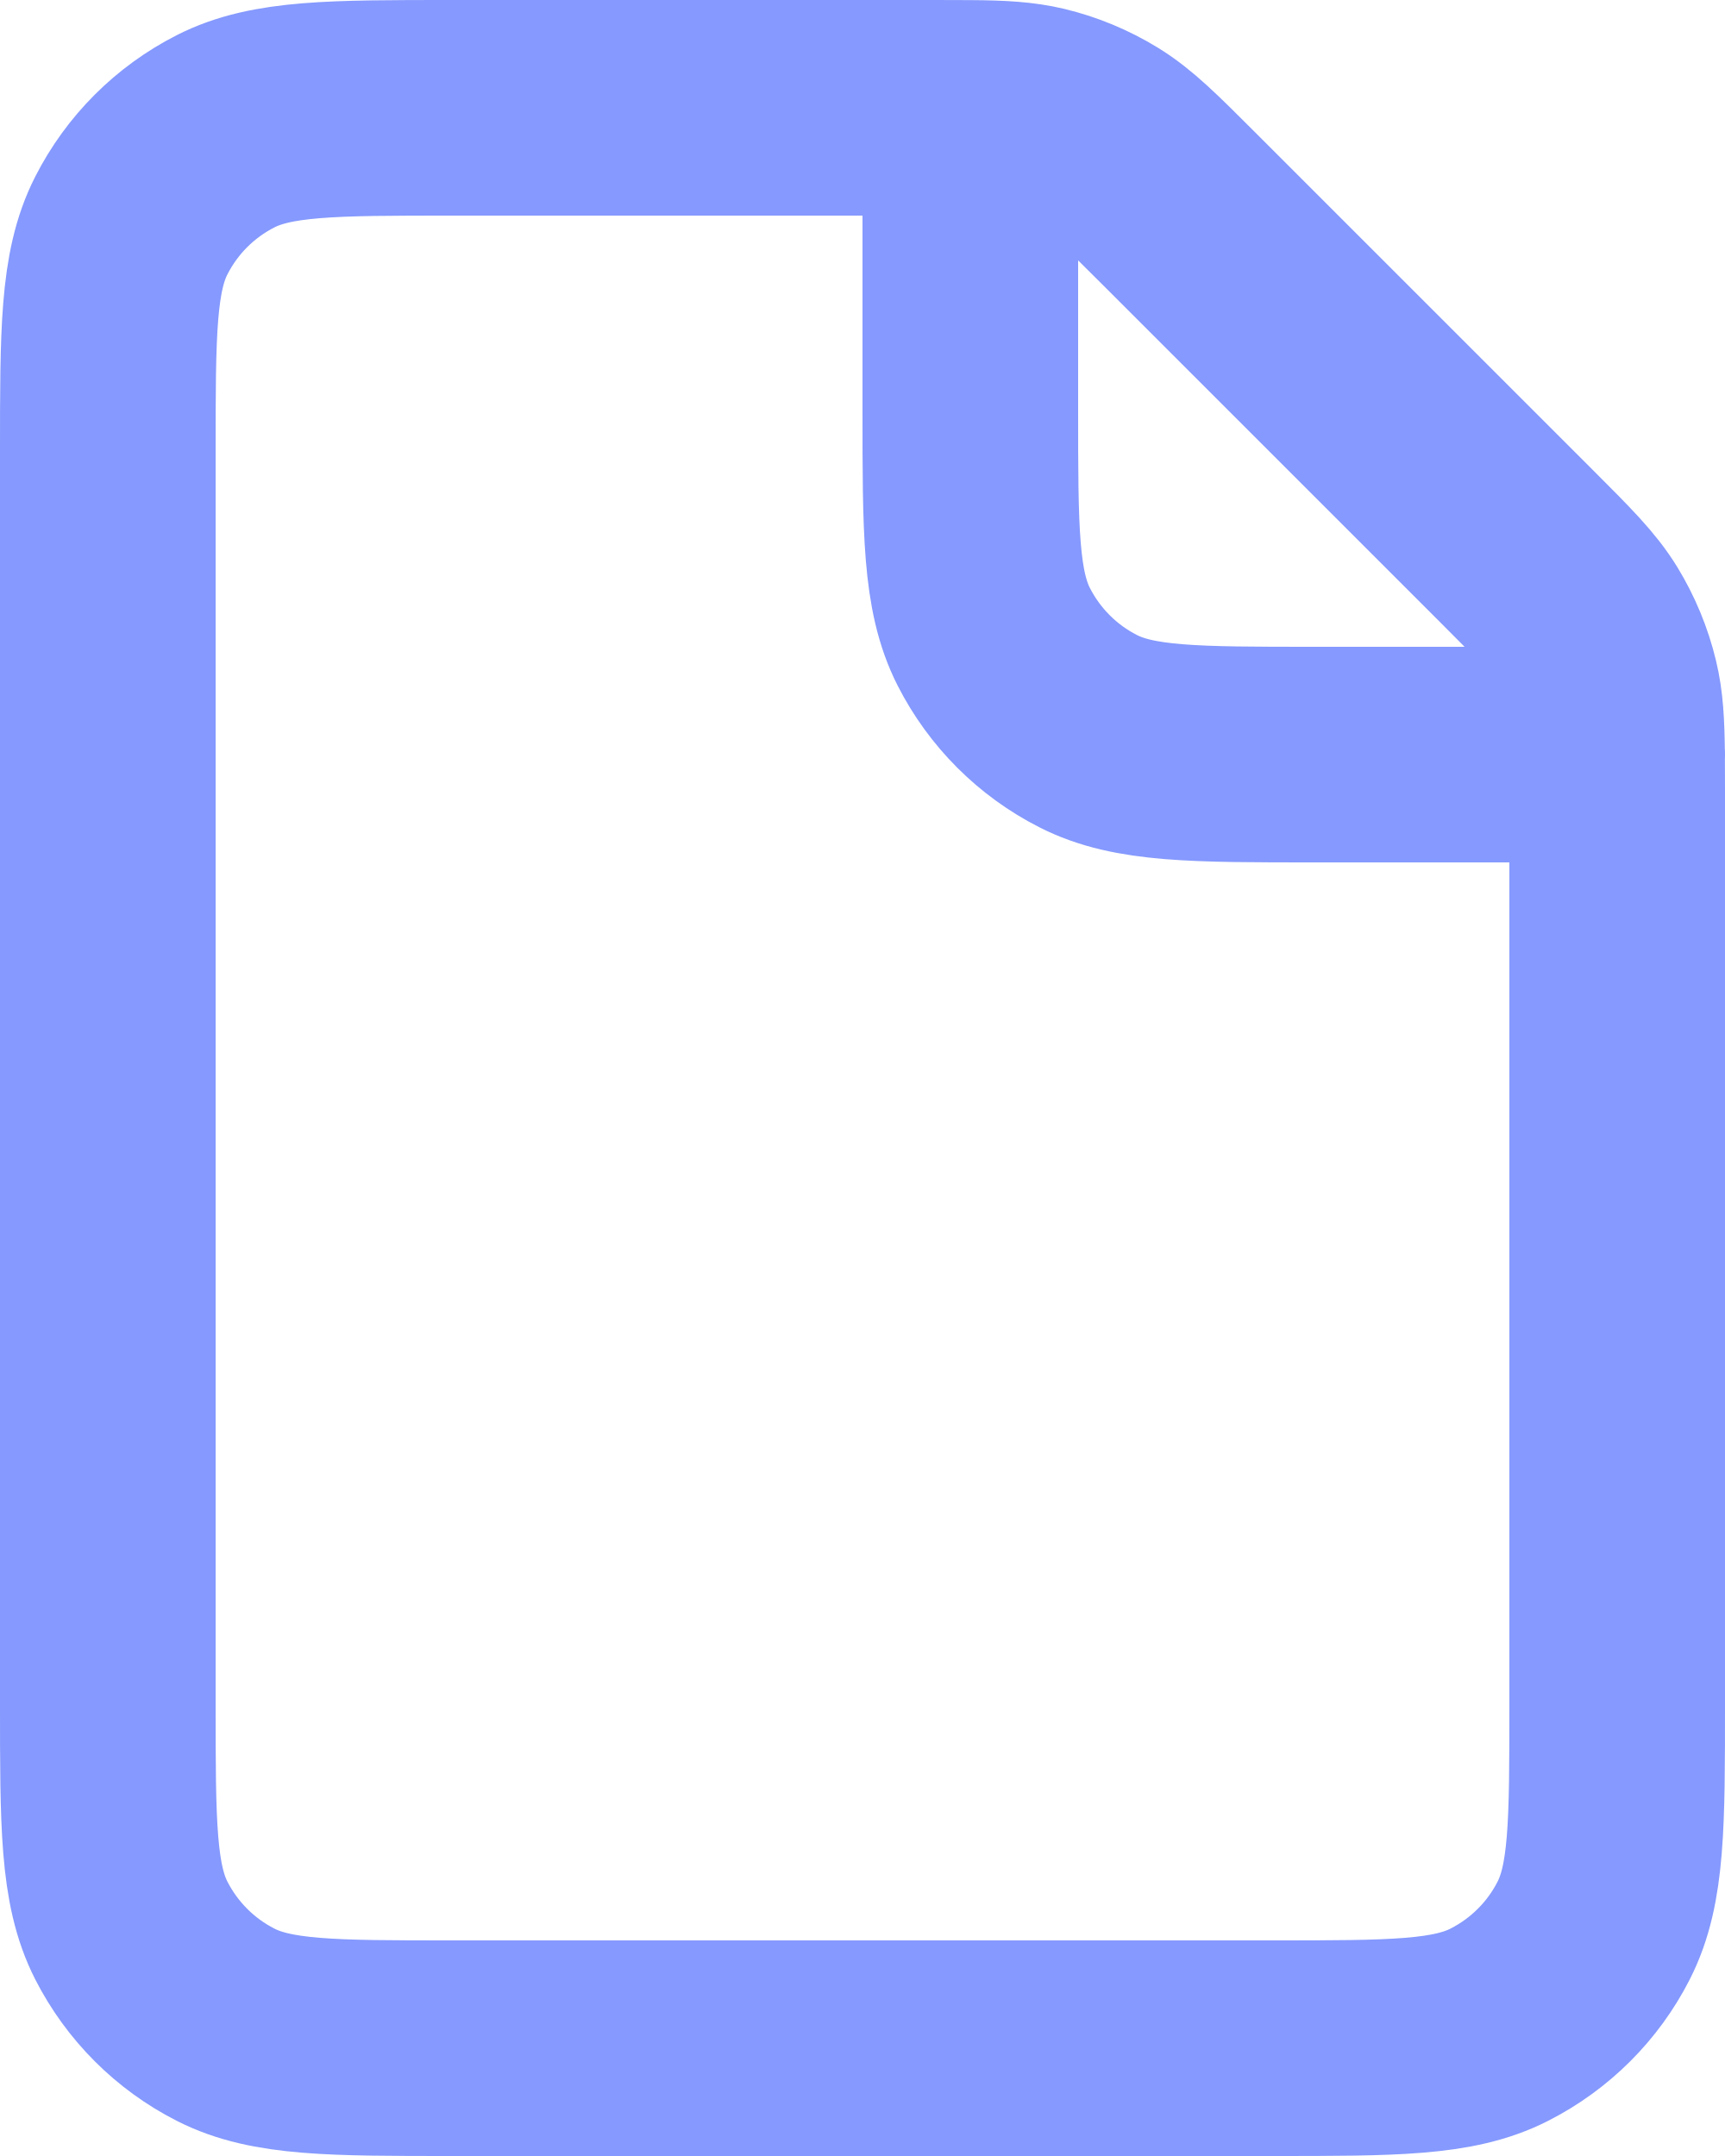
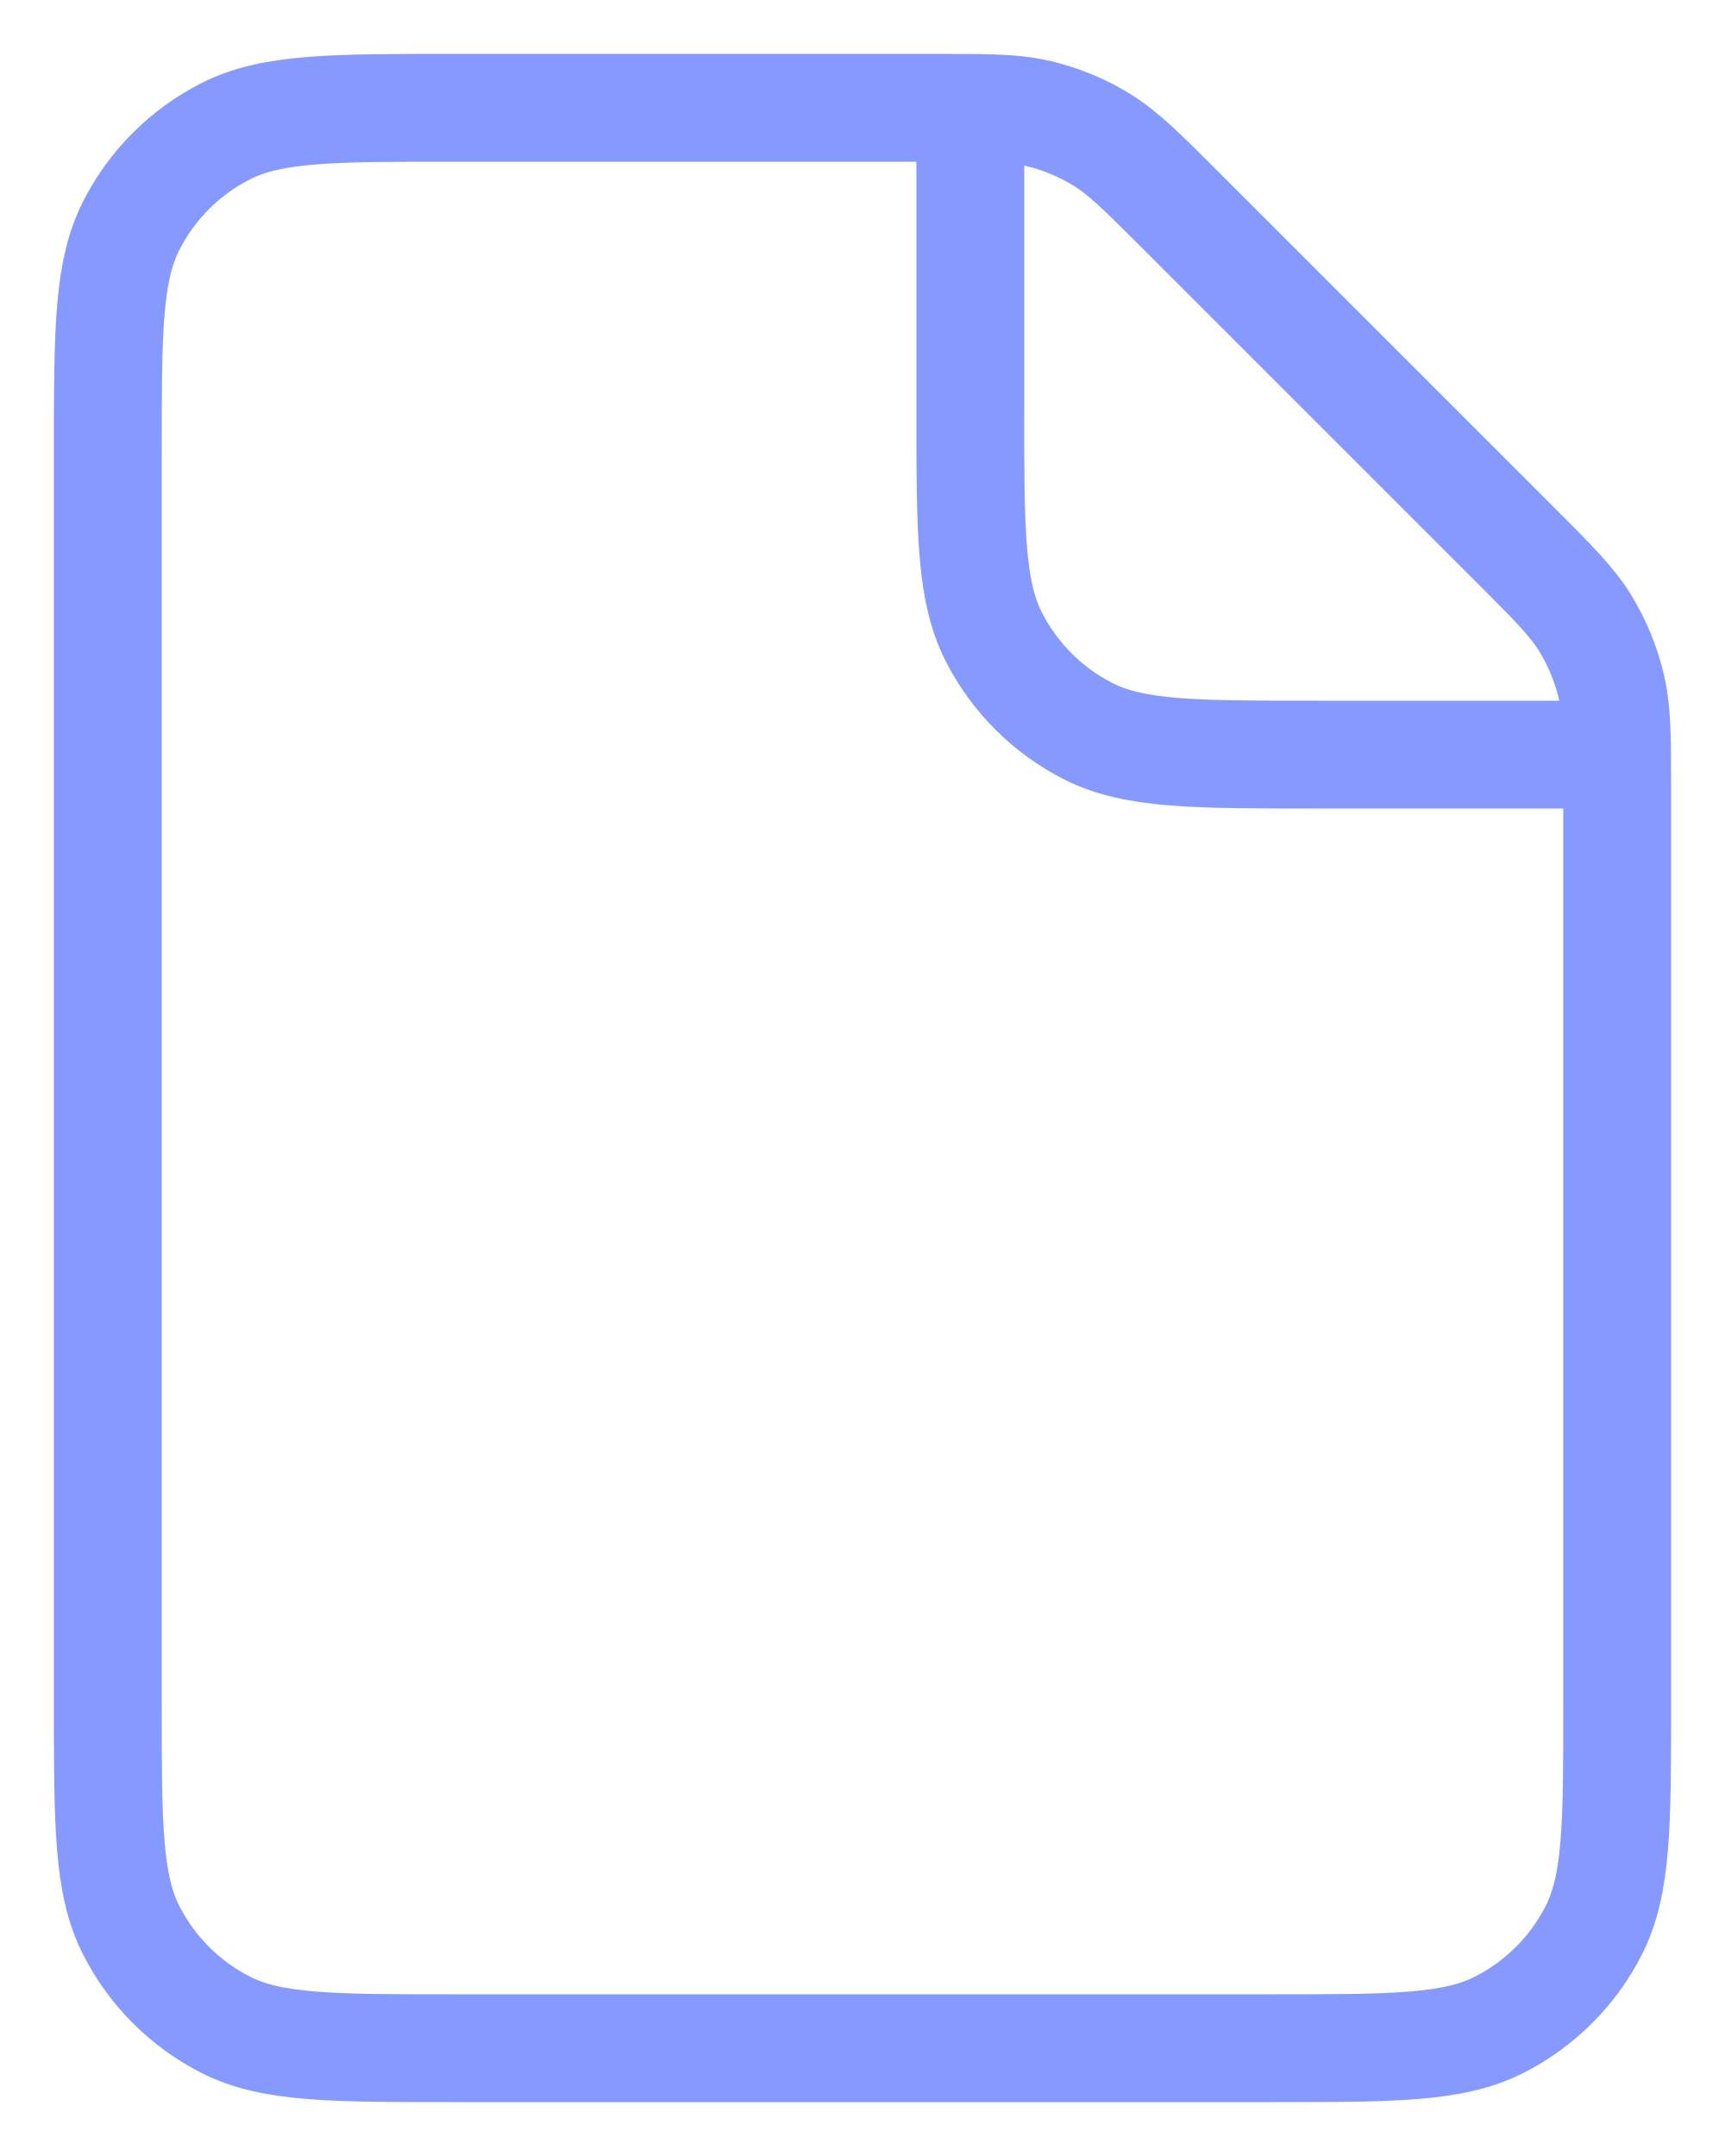
<svg xmlns="http://www.w3.org/2000/svg" width="16" height="20" viewBox="0 0 16 20" fill="none">
-   <path d="M9 1.001C8.905 1 8.797 1 8.675 1H4.2C3.08 1 2.52 1 2.092 1.218C1.715 1.41 1.41 1.715 1.218 2.092C1 2.52 1 3.08 1 4.2V15.8C1 16.92 1 17.48 1.218 17.908C1.41 18.284 1.715 18.59 2.092 18.782C2.519 19 3.079 19 4.197 19L11.803 19C12.921 19 13.48 19 13.907 18.782C14.284 18.59 14.591 18.284 14.782 17.908C15 17.48 15 16.922 15 15.804V7.326C15 7.203 15 7.096 14.999 7M9 1.001C9.286 1.003 9.466 1.014 9.639 1.055C9.843 1.104 10.038 1.185 10.217 1.295C10.419 1.419 10.592 1.592 10.938 1.938L14.063 5.063C14.409 5.409 14.581 5.581 14.705 5.783C14.814 5.962 14.895 6.157 14.944 6.361C14.986 6.534 14.996 6.715 14.999 7M9 1.001V3.8C9 4.92 9 5.48 9.218 5.908C9.41 6.284 9.715 6.59 10.092 6.782C10.519 7 11.079 7 12.197 7H14.999M14.999 7H15" stroke="#8599FE" stroke-width="2" stroke-linecap="round" stroke-linejoin="round" />
+   <path d="M9 1.001C8.905 1 8.797 1 8.675 1H4.2C3.08 1 2.52 1 2.092 1.218C1.715 1.41 1.41 1.715 1.218 2.092C1 2.52 1 3.08 1 4.2V15.8C1 16.92 1 17.48 1.218 17.908C1.41 18.284 1.715 18.59 2.092 18.782C2.519 19 3.079 19 4.197 19L11.803 19C12.921 19 13.48 19 13.907 18.782C14.284 18.59 14.591 18.284 14.782 17.908C15 17.48 15 16.922 15 15.804V7.326C15 7.203 15 7.096 14.999 7M9 1.001C9.286 1.003 9.466 1.014 9.639 1.055C9.843 1.104 10.038 1.185 10.217 1.295C10.419 1.419 10.592 1.592 10.938 1.938L14.063 5.063C14.409 5.409 14.581 5.581 14.705 5.783C14.814 5.962 14.895 6.157 14.944 6.361C14.986 6.534 14.996 6.715 14.999 7M9 1.001V3.8C9 4.92 9 5.48 9.218 5.908C9.41 6.284 9.715 6.59 10.092 6.782C10.519 7 11.079 7 12.197 7H14.999M14.999 7H15" stroke="#8599FE" strokeWidth="2" strokeLinecap="round" strokeLinejoin="round" />
</svg>
